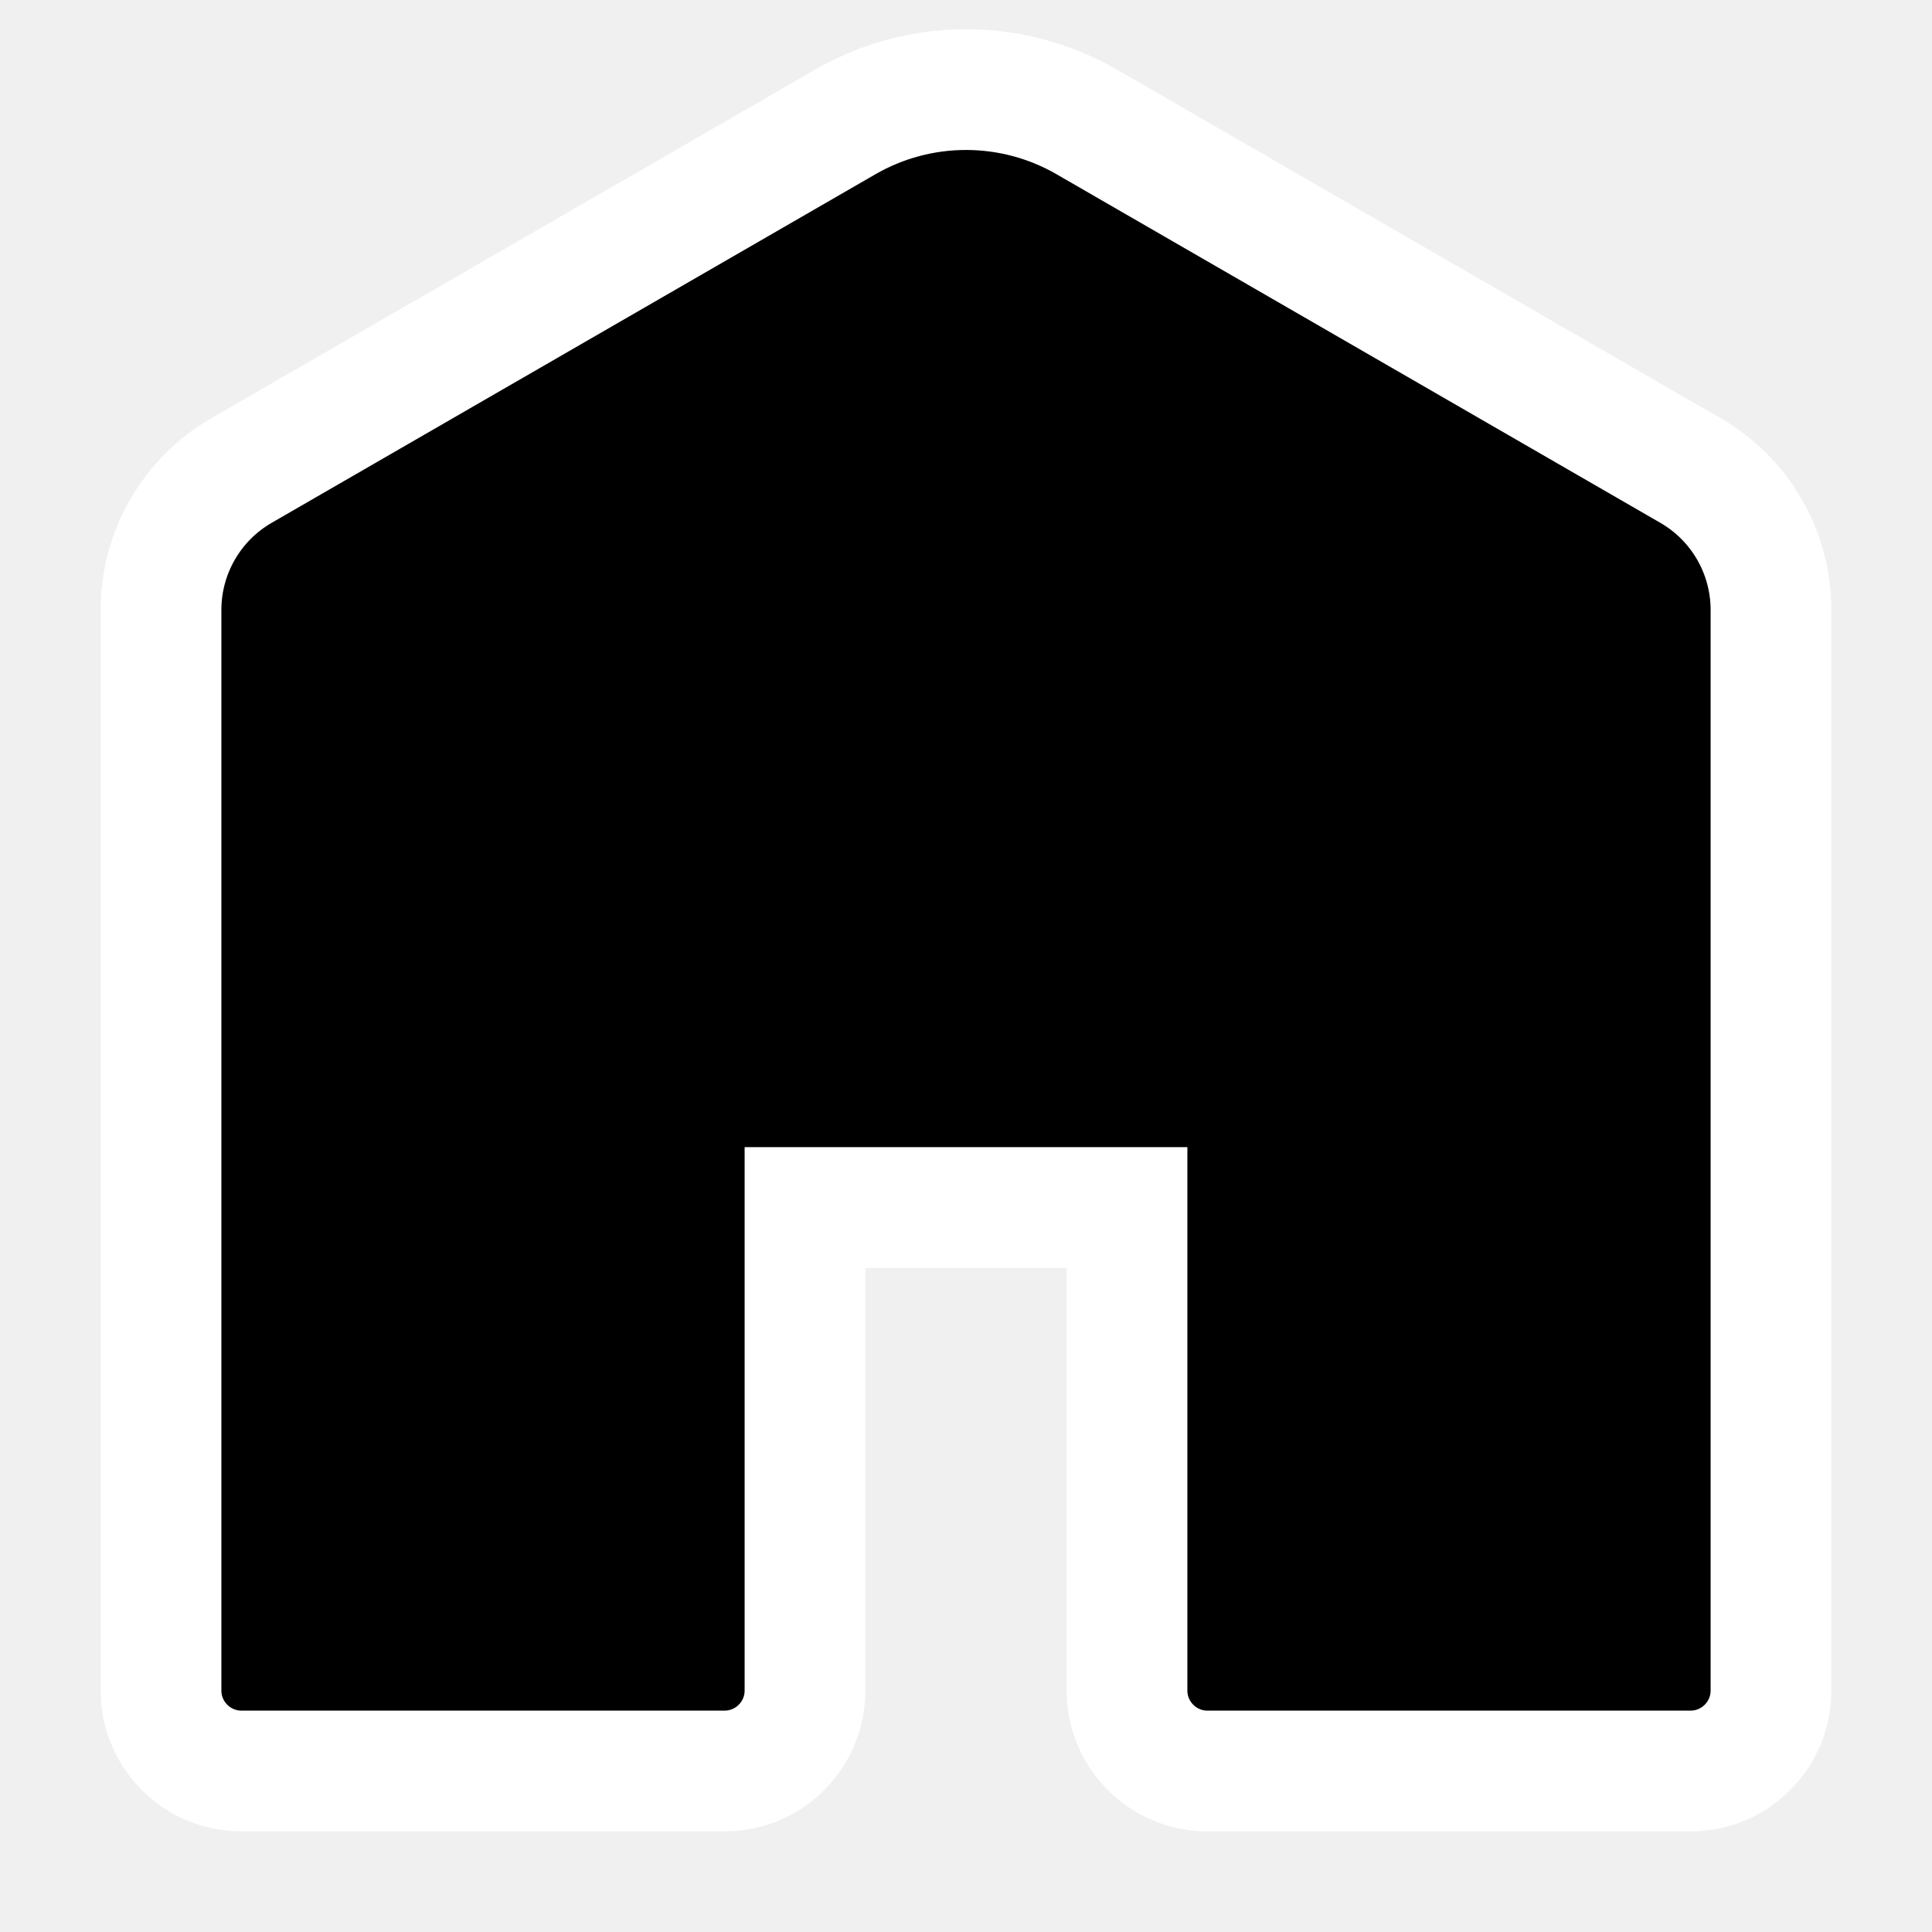
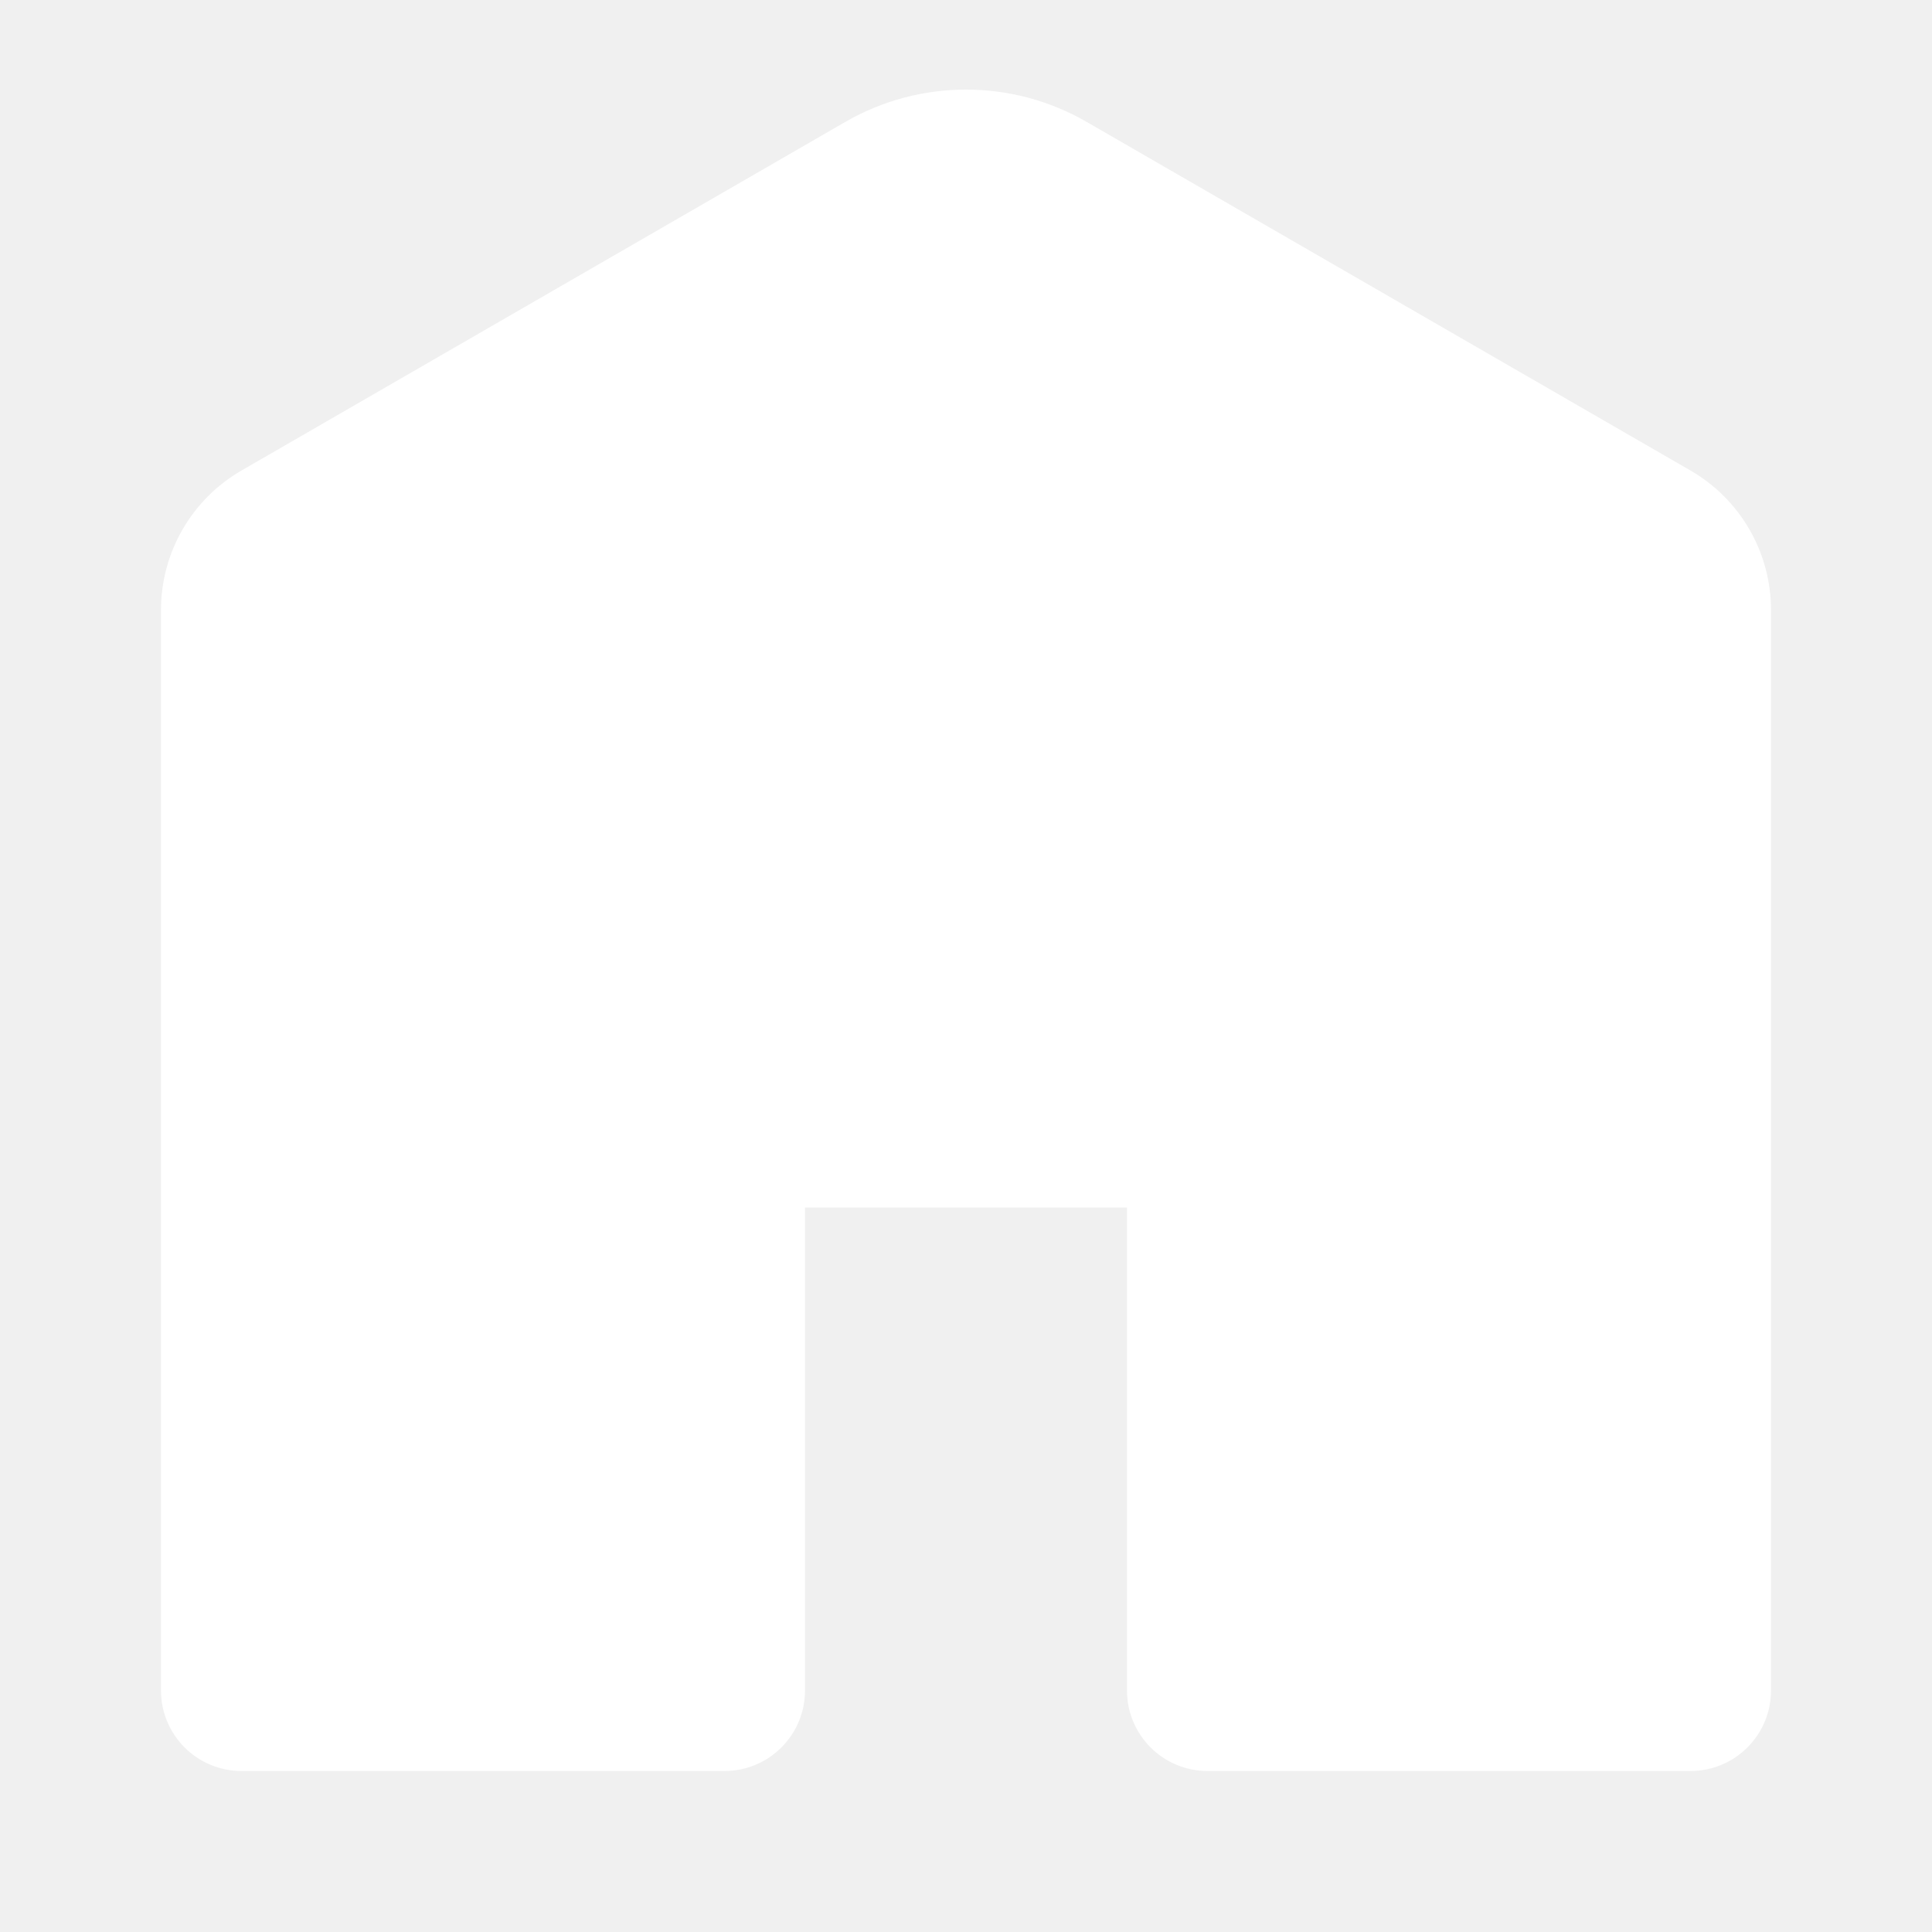
- <svg xmlns="http://www.w3.org/2000/svg" fill="black" stroke="white" stroke-width="1.5" data-encore-id="icon" role="img" aria-hidden="true" class="e-9960-icon e-9960-baseline" viewBox="0 0 24 24">
+ <svg xmlns="http://www.w3.org/2000/svg" fill="white" data-encore-id="icon" role="img" aria-hidden="true" class="e-9960-icon e-9960-baseline" viewBox="0 0 24 24">
  <path d="M13.5 1.515a3 3 0 0 0-3 0L3 5.845a2 2 0 0 0-1 1.732V21a1 1 0 0 0 1 1h6a1 1 0 0 0 1-1v-6h4v6a1 1 0 0 0 1 1h6a1 1 0 0 0 1-1V7.577a2 2 0 0 0-1-1.732z" />
</svg>
